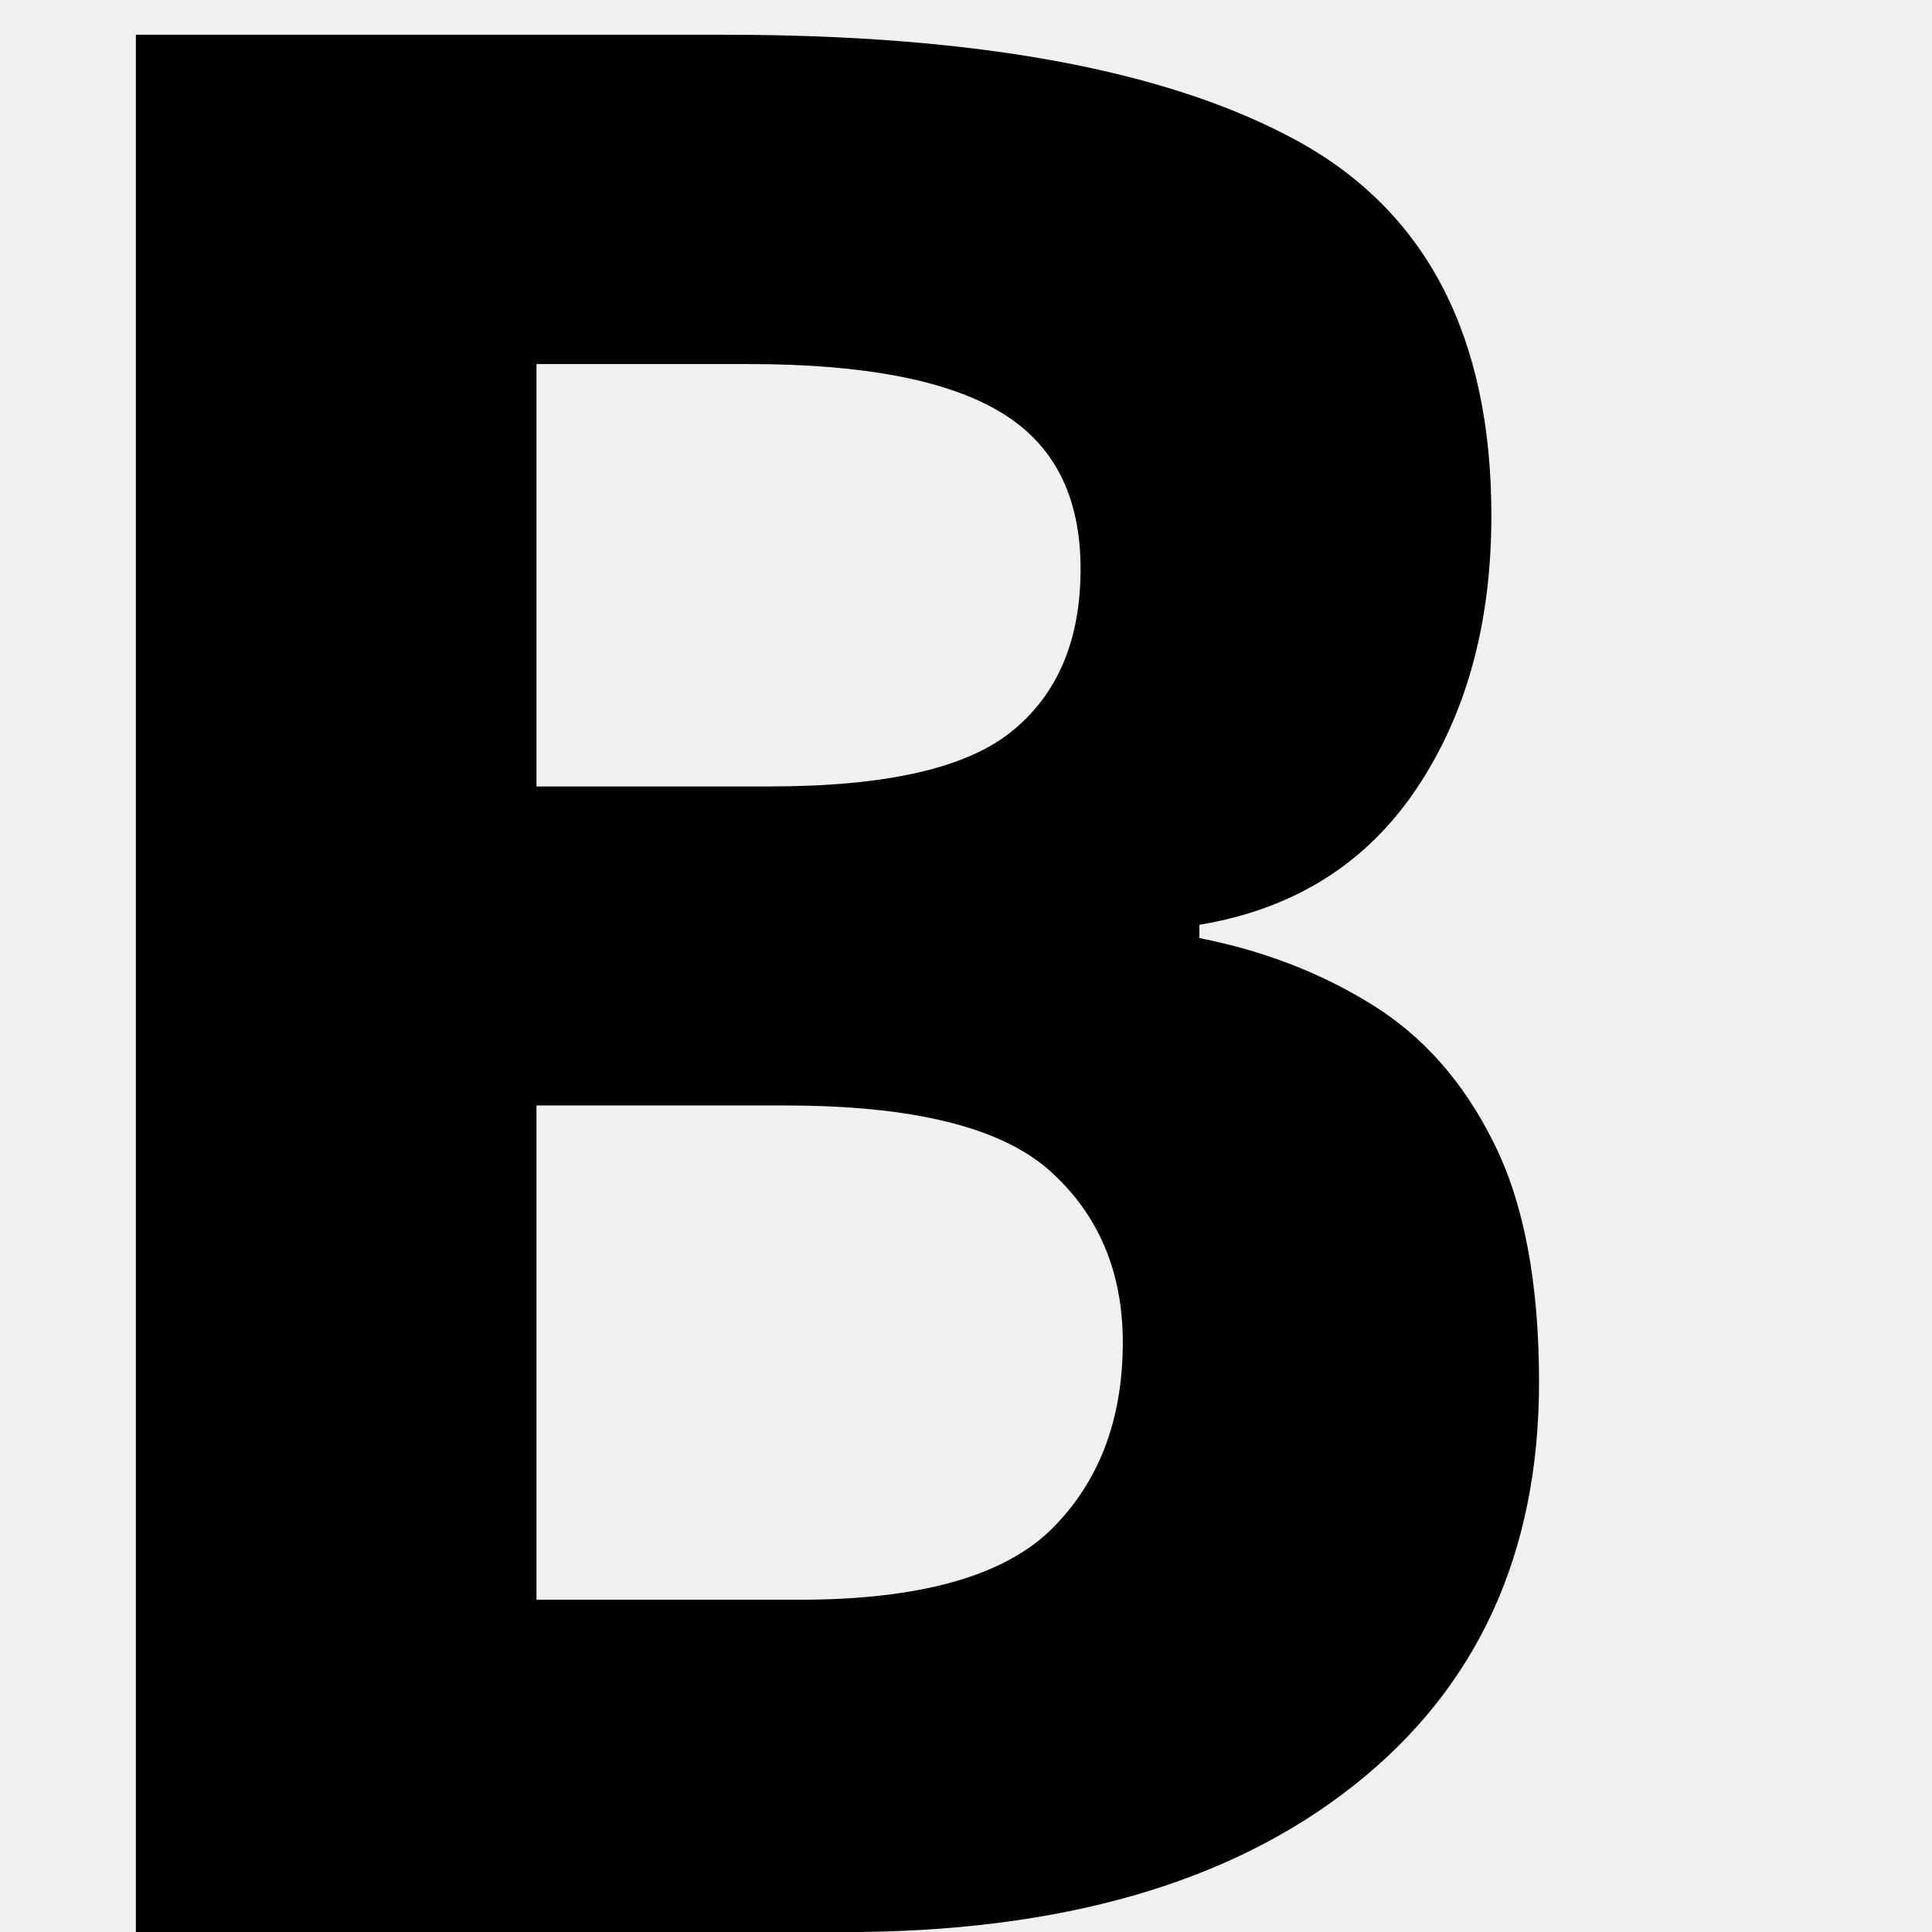
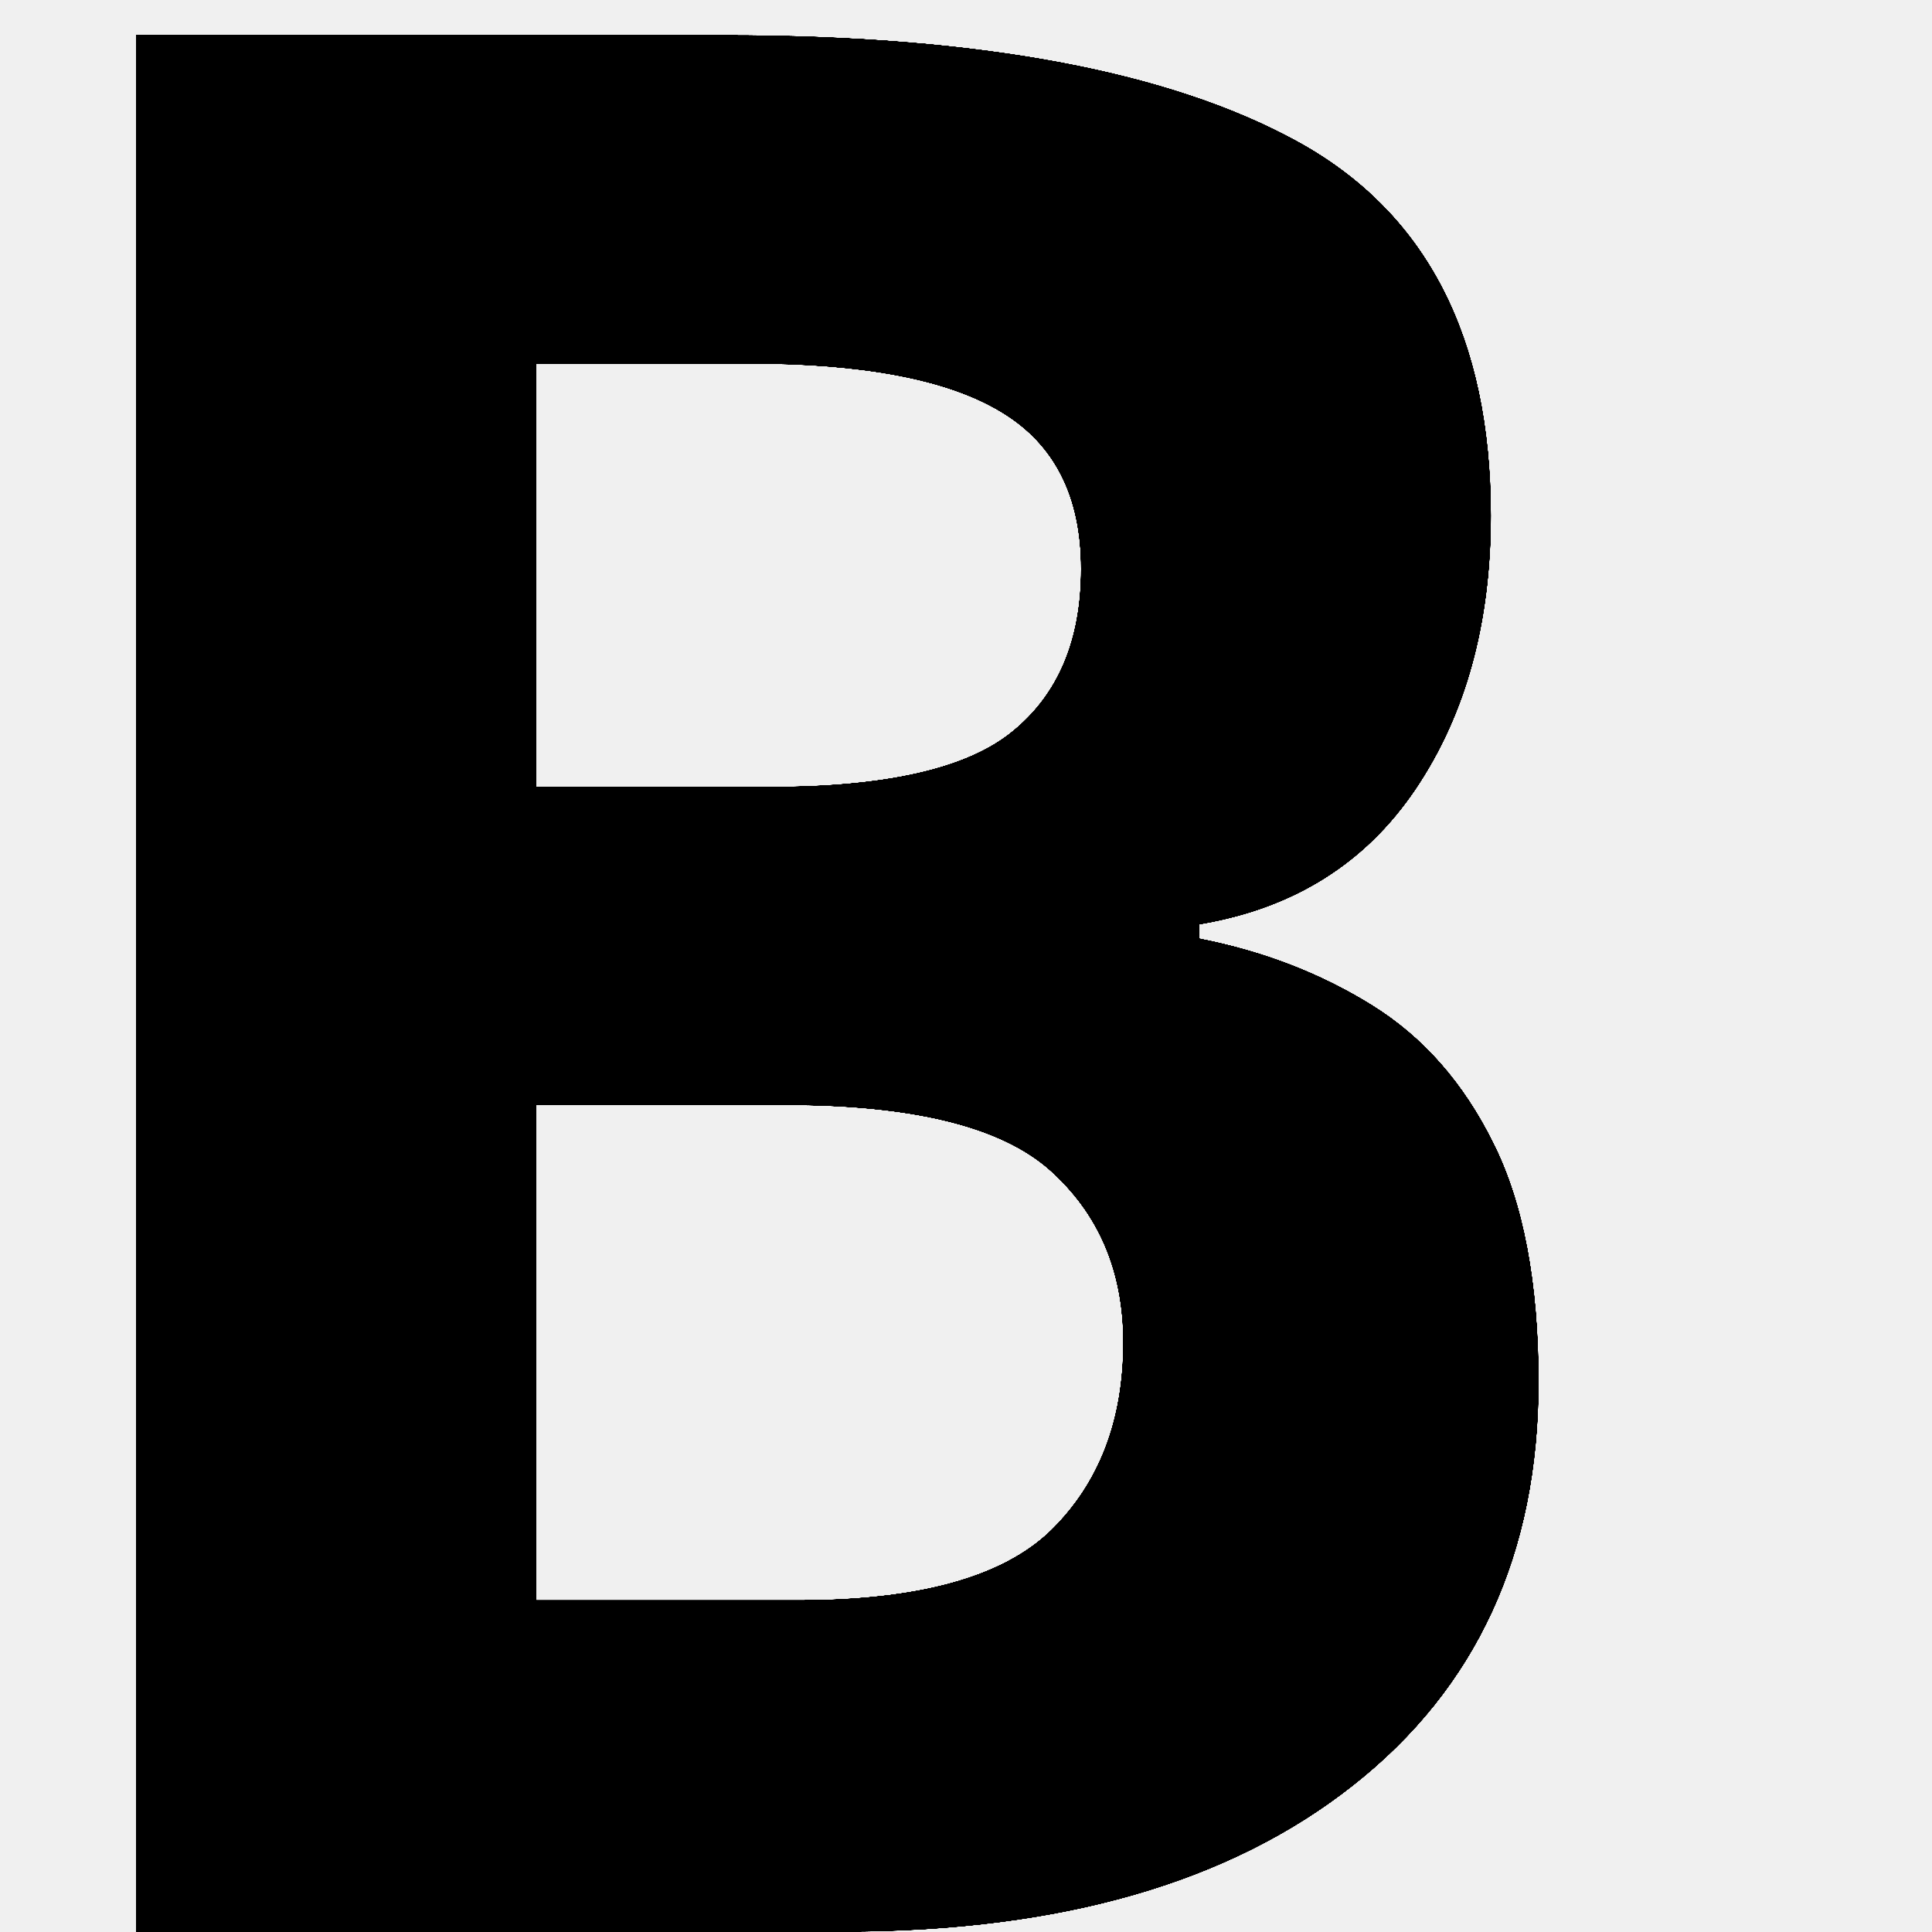
<svg xmlns="http://www.w3.org/2000/svg" width="50mm" height="50mm" viewBox="0 0 50 50" version="1.1" id="svg5">
-   <defs id="defs2" />
+   <defs id="defs2">
+     <filter style="color-interpolation-filters:sRGB;" id="filter836">
+       <feColorMatrix values="1 0 0 0 0 0 1 0 0 0 0 0 1 0 0 -0.21 -0.72 -0.07 2 0 " result="fbSourceGraphic" id="feColorMatrix834" />
+       <feColorMatrix result="fbSourceGraphicAlpha" in="fbSourceGraphic" values="0 0 0 -1 0 0 0 0 -1 0 0 0 0 -1 0 0 0 0 1 0" id="feColorMatrix838" />
+       <feColorMatrix id="feColorMatrix840" type="hueRotate" values="180" result="color1" in="fbSourceGraphic" />
+       <feColorMatrix id="feColorMatrix842" values="-1 0 0 0 1 0 -1 0 0 1 0 0 -1 0 1 -0.21 -0.72 -0.07 2 0 " result="color2" />
+     </filter>
+   </defs>
  <g id="layer1">
-     <text xml:space="preserve" style="font-size:68.714px;fill:#000000;stroke-width:5.726" x="-2.668" y="49.958" id="text113" transform="scale(0.9991673,1.000833)">
-       <tspan id="tspan111" style="font-style:normal;font-variant:normal;font-weight:bold;font-stretch:normal;font-size:68.714px;font-family:sans-serif;-inkscape-font-specification:'sans-serif, Bold';font-variant-ligatures:normal;font-variant-caps:normal;font-variant-numeric:normal;font-variant-east-asian:normal;stroke-width:5.726" x="-2.668" y="49.958">B</tspan>
+     <text xml:space="preserve" style="font-size:68.714px;fill:#ffffff;stroke-width:5.726;filter:url(#filter836);fill-opacity:1;" x="-2.668" y="49.958" id="text113" transform="scale(0.9991673,1.000833)">
+       <tspan id="tspan111" style="font-style:normal;font-variant:normal;font-weight:bold;font-stretch:normal;font-size:68.714px;font-family:sans-serif;-inkscape-font-specification:'sans-serif, Bold';font-variant-ligatures:normal;font-variant-caps:normal;font-variant-numeric:normal;font-variant-east-asian:normal;stroke-width:5.726;fill:#ffffff;fill-opacity:1;" x="-2.668" y="49.958">B</tspan>
    </text>
  </g>
</svg>
